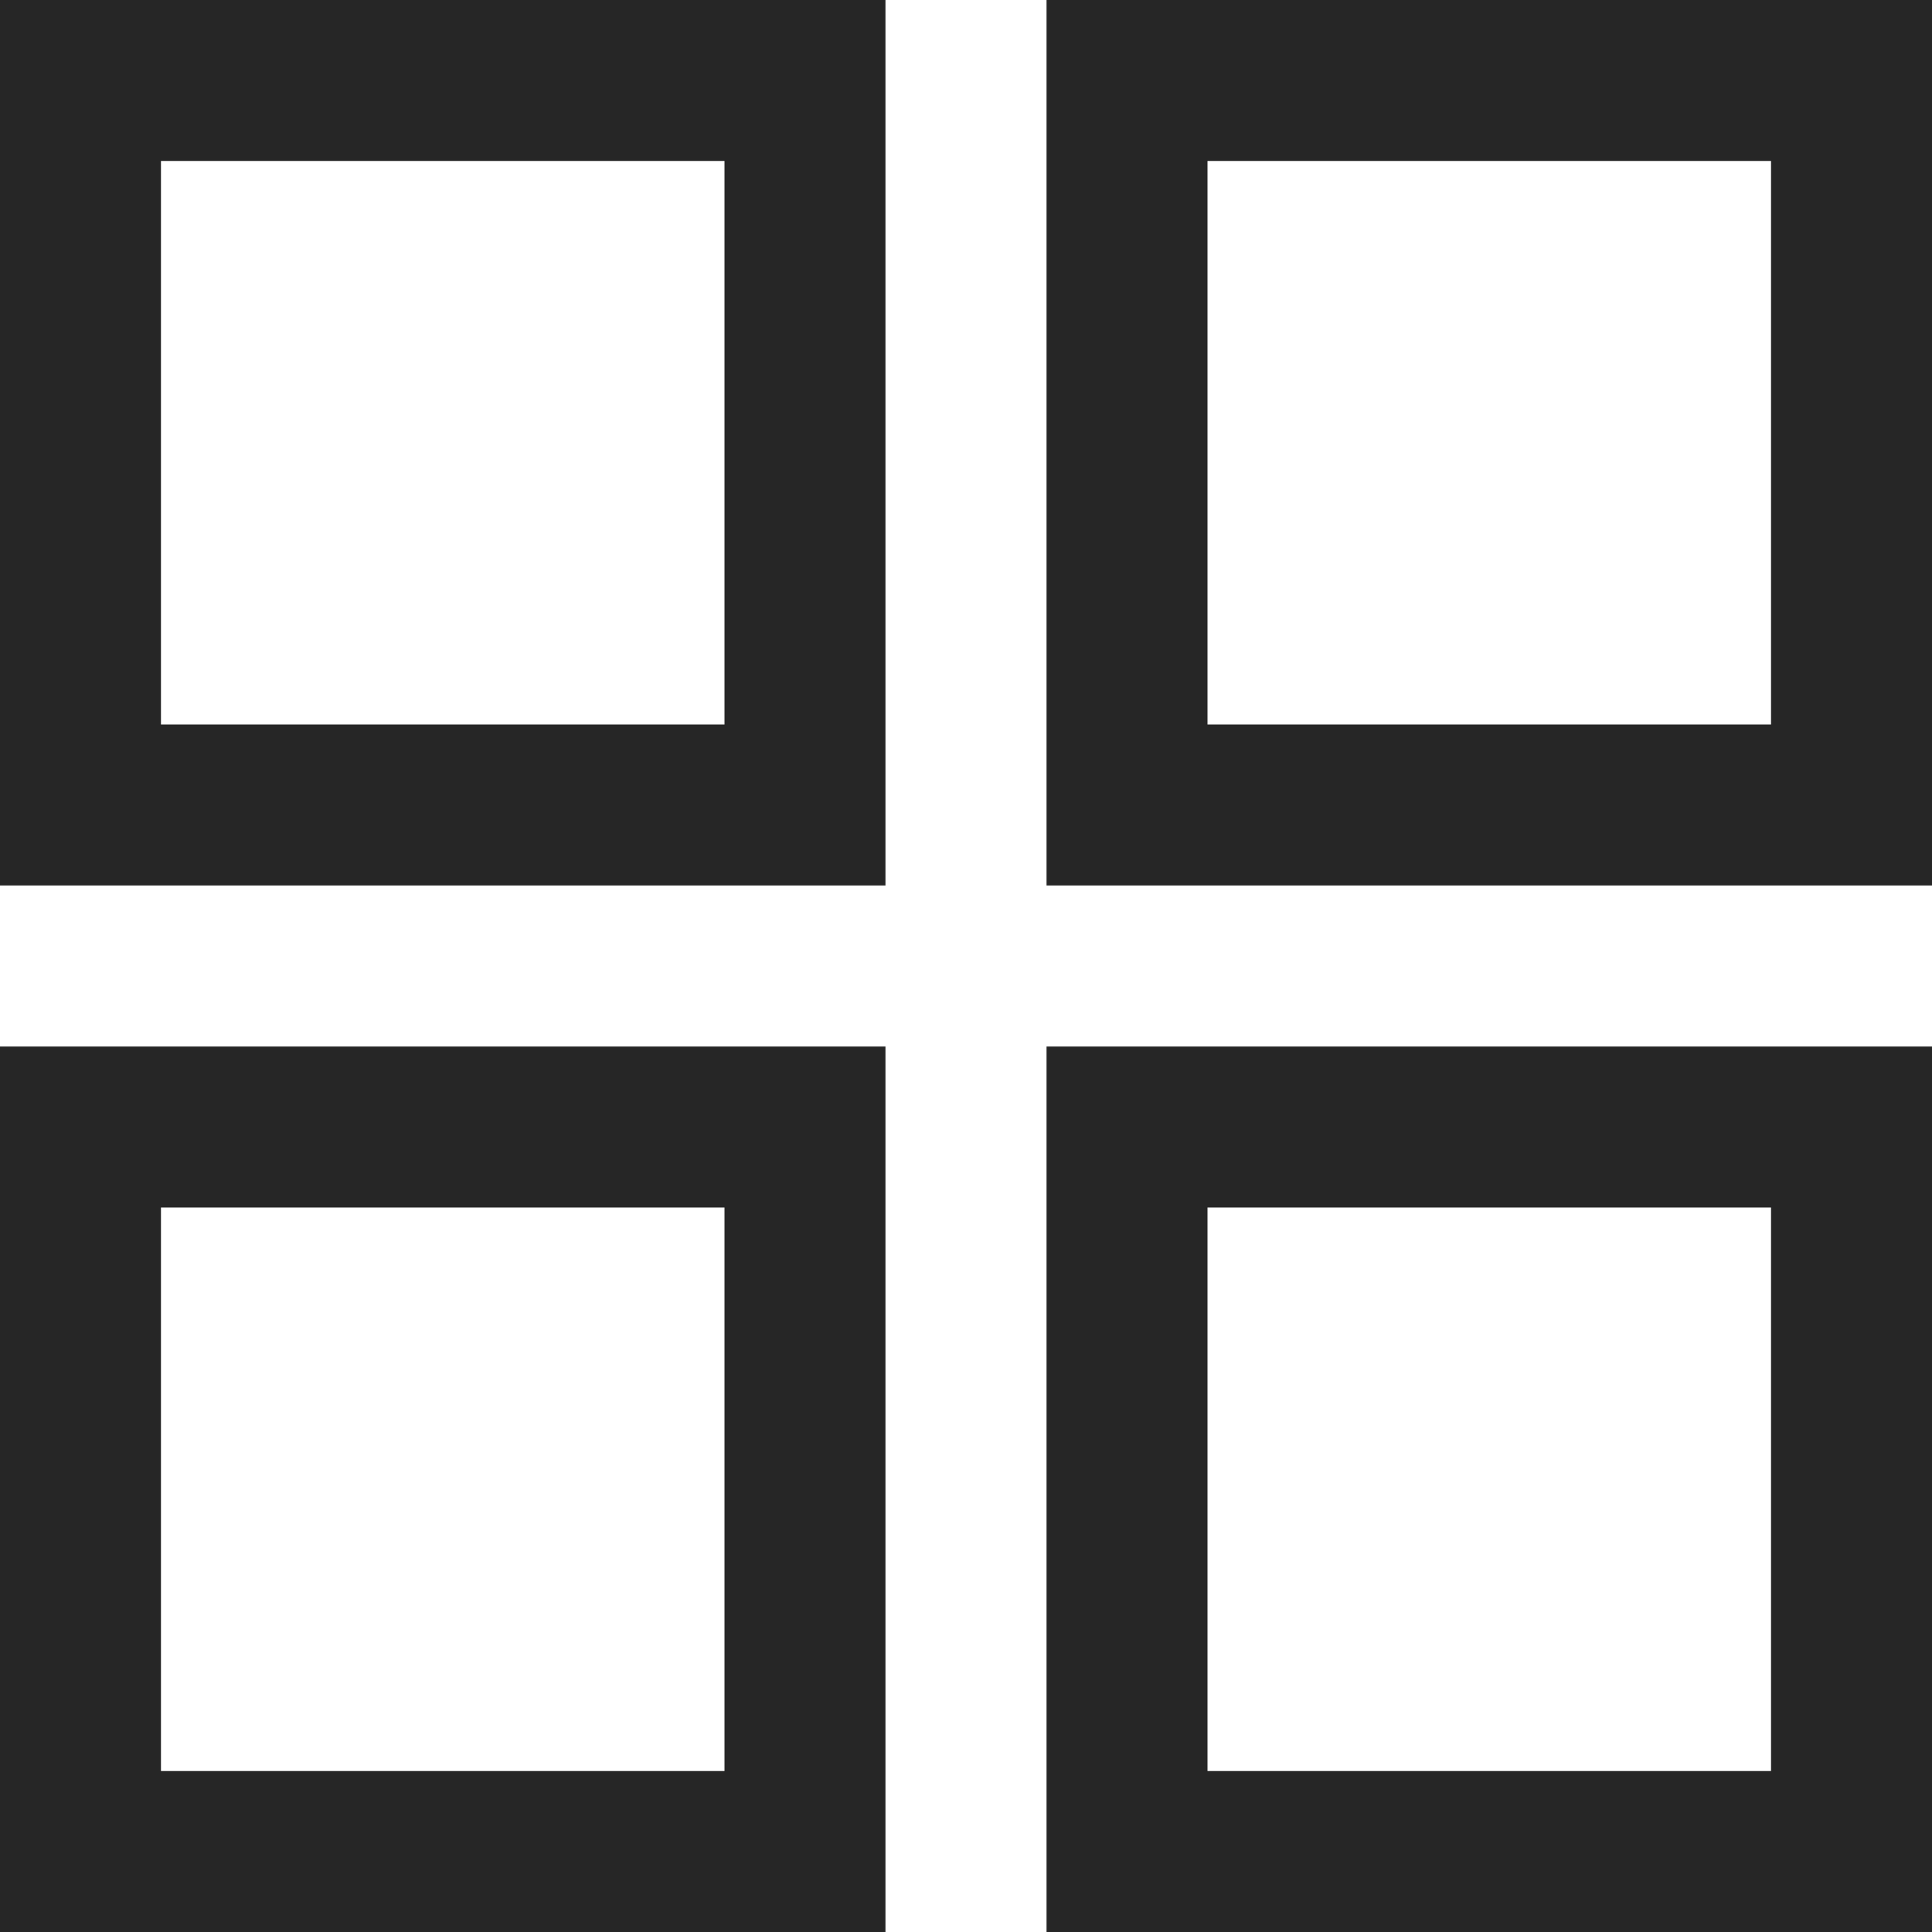
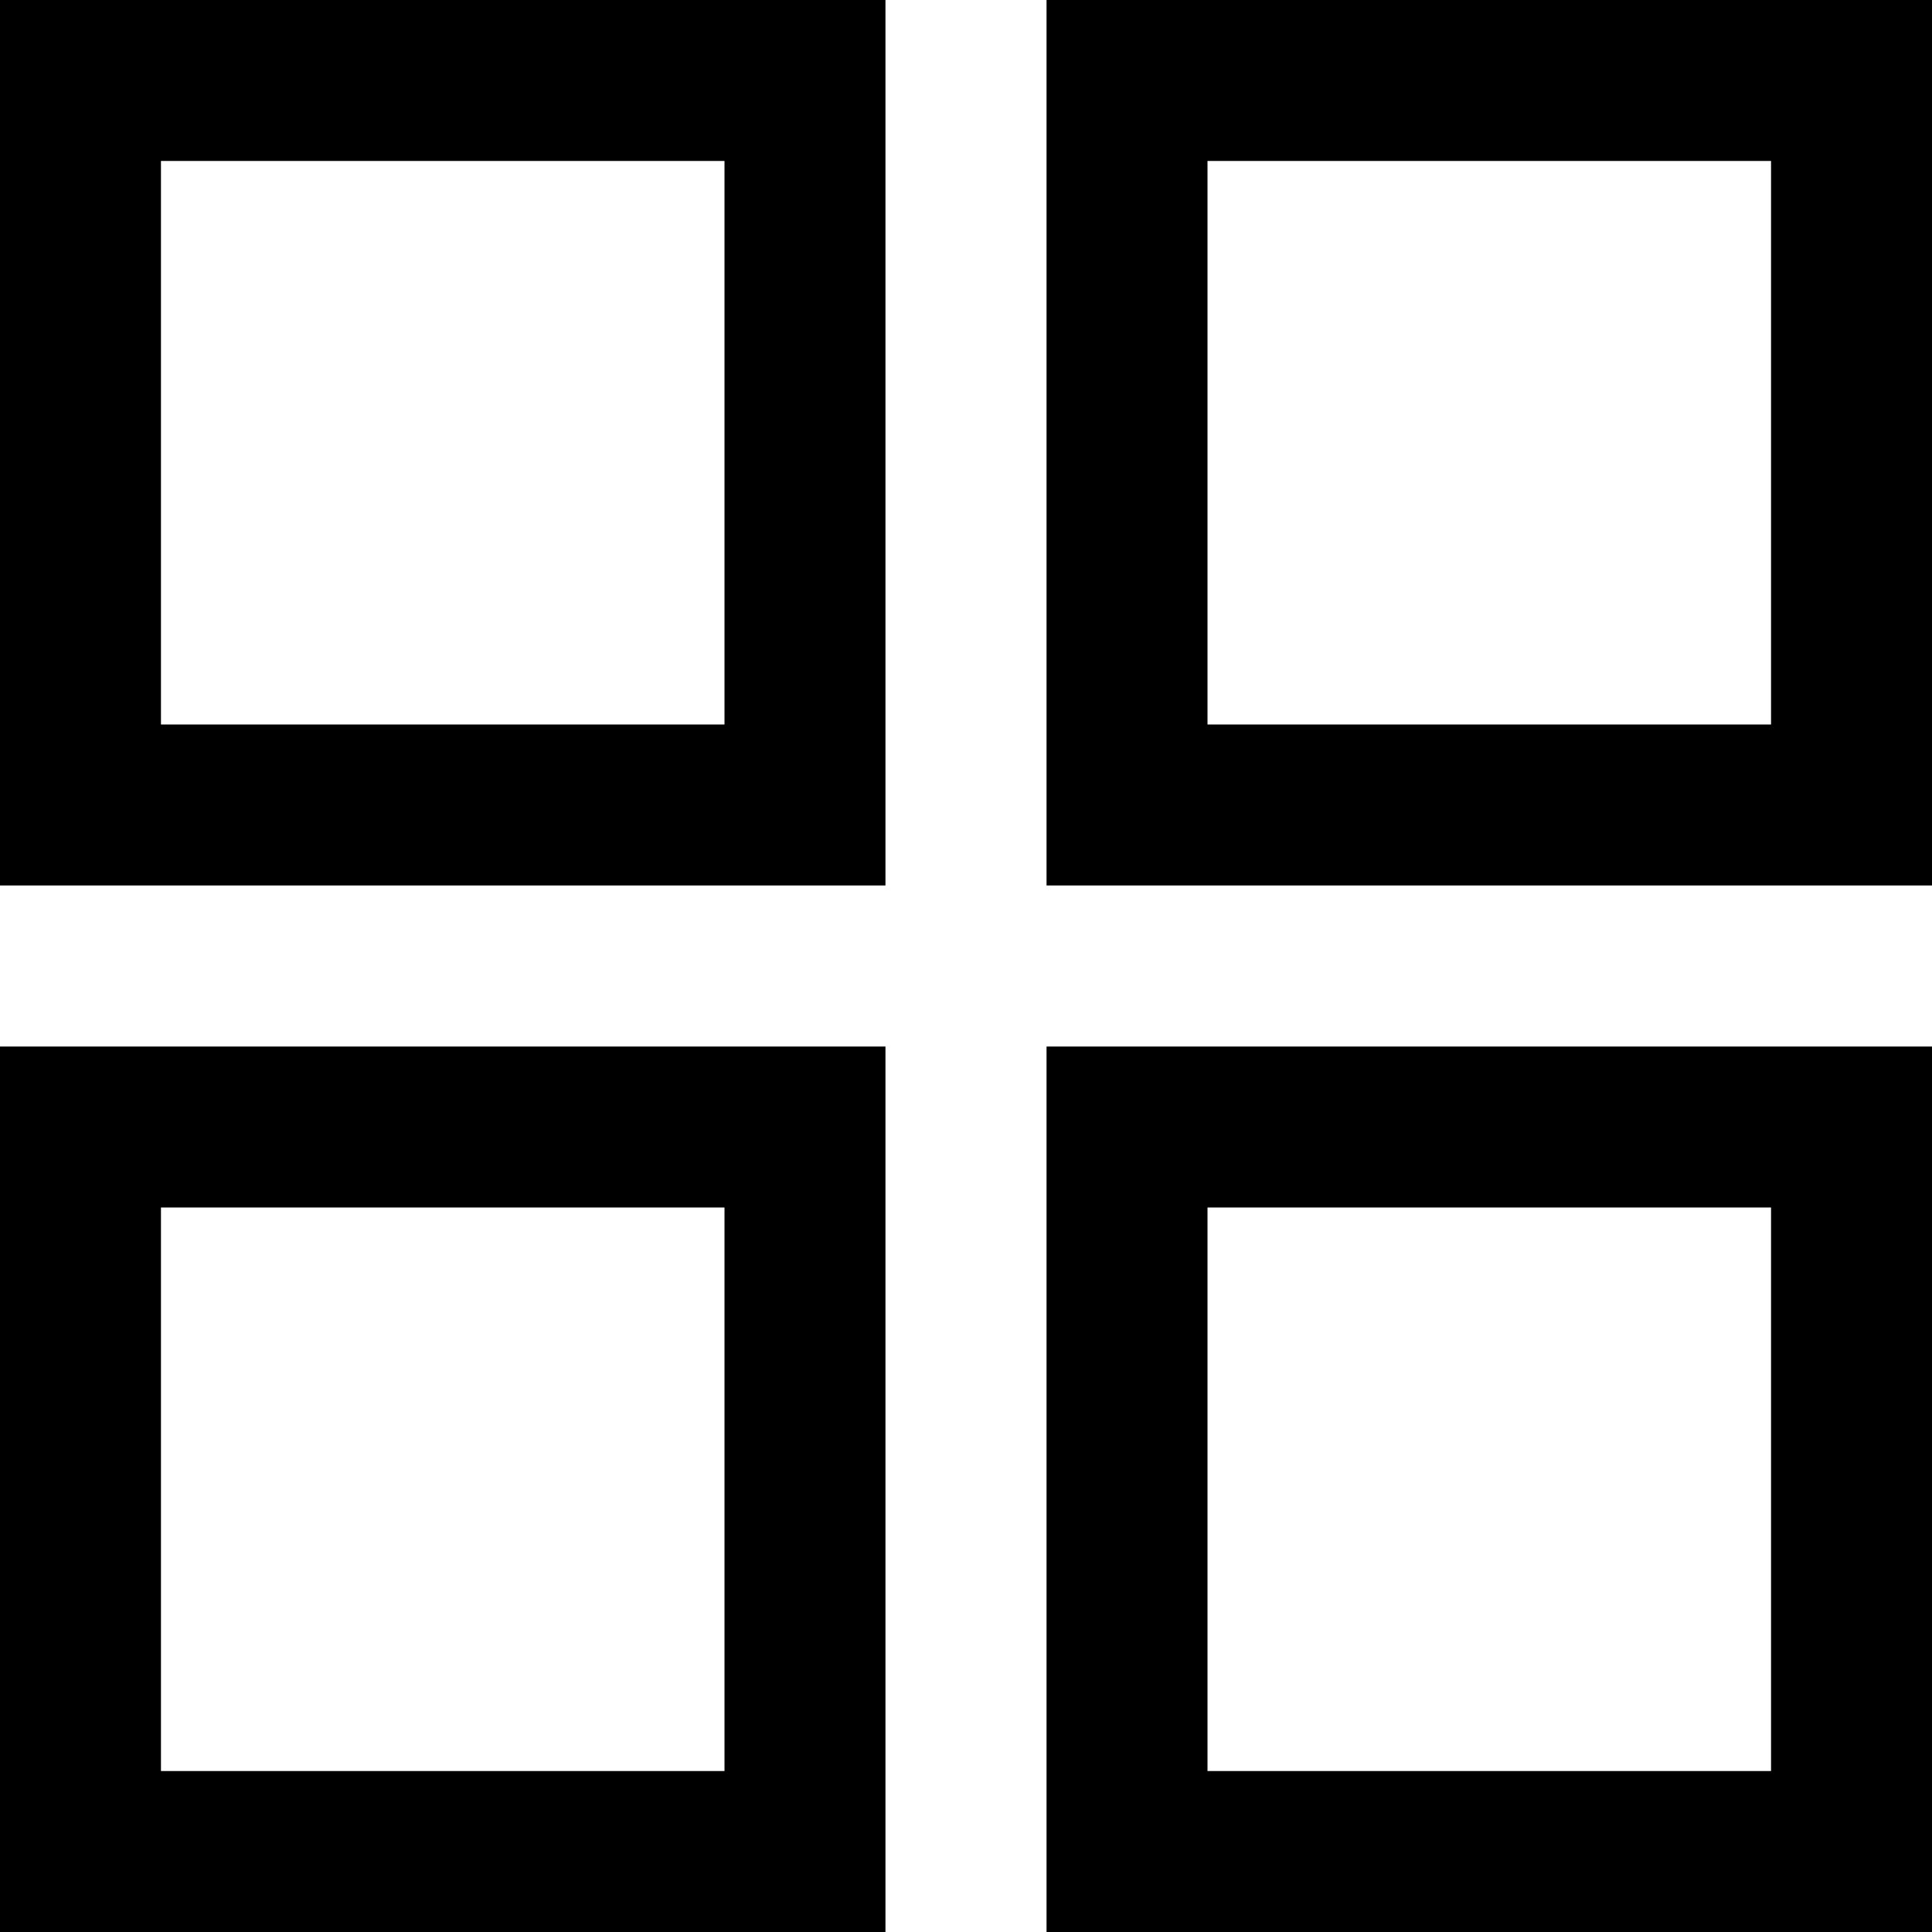
- <svg xmlns="http://www.w3.org/2000/svg" t="1603336732180" class="icon" viewBox="0 0 1024 1024" version="1.1" p-id="5922" width="200" height="200">
+ <svg xmlns="http://www.w3.org/2000/svg" t="1603437207465" class="icon" viewBox="0 0 1024 1024" version="1.1" p-id="868" width="200" height="200">
  <defs>
    <style type="text/css" />
  </defs>
-   <path d="M85.312 85.312V384H384V85.312H85.312zM0 0h469.312v469.312H0V0z m0 554.688h469.312V1024H0V554.688zM85.312 640v298.688H384V640H85.312zM554.688 0H1024v469.312H554.688V0zM640 85.312V384h298.688V85.312H640zM554.688 554.688H1024V1024H554.688V554.688zM640 640v298.688h298.688V640H640z" fill="#262626" p-id="5923" />
+   <path d="M85.312 85.312V384H384V85.312H85.312zM0 0h469.312v469.312H0V0z m0 554.688h469.312V1024H0V554.688zM85.312 640v298.688H384V640H85.312zM554.688 0H1024v469.312H554.688V0zM640 85.312V384h298.688V85.312H640zM554.688 554.688H1024V1024H554.688V554.688zM640 640v298.688h298.688V640H640z" fill="#000000" p-id="869" />
</svg>
